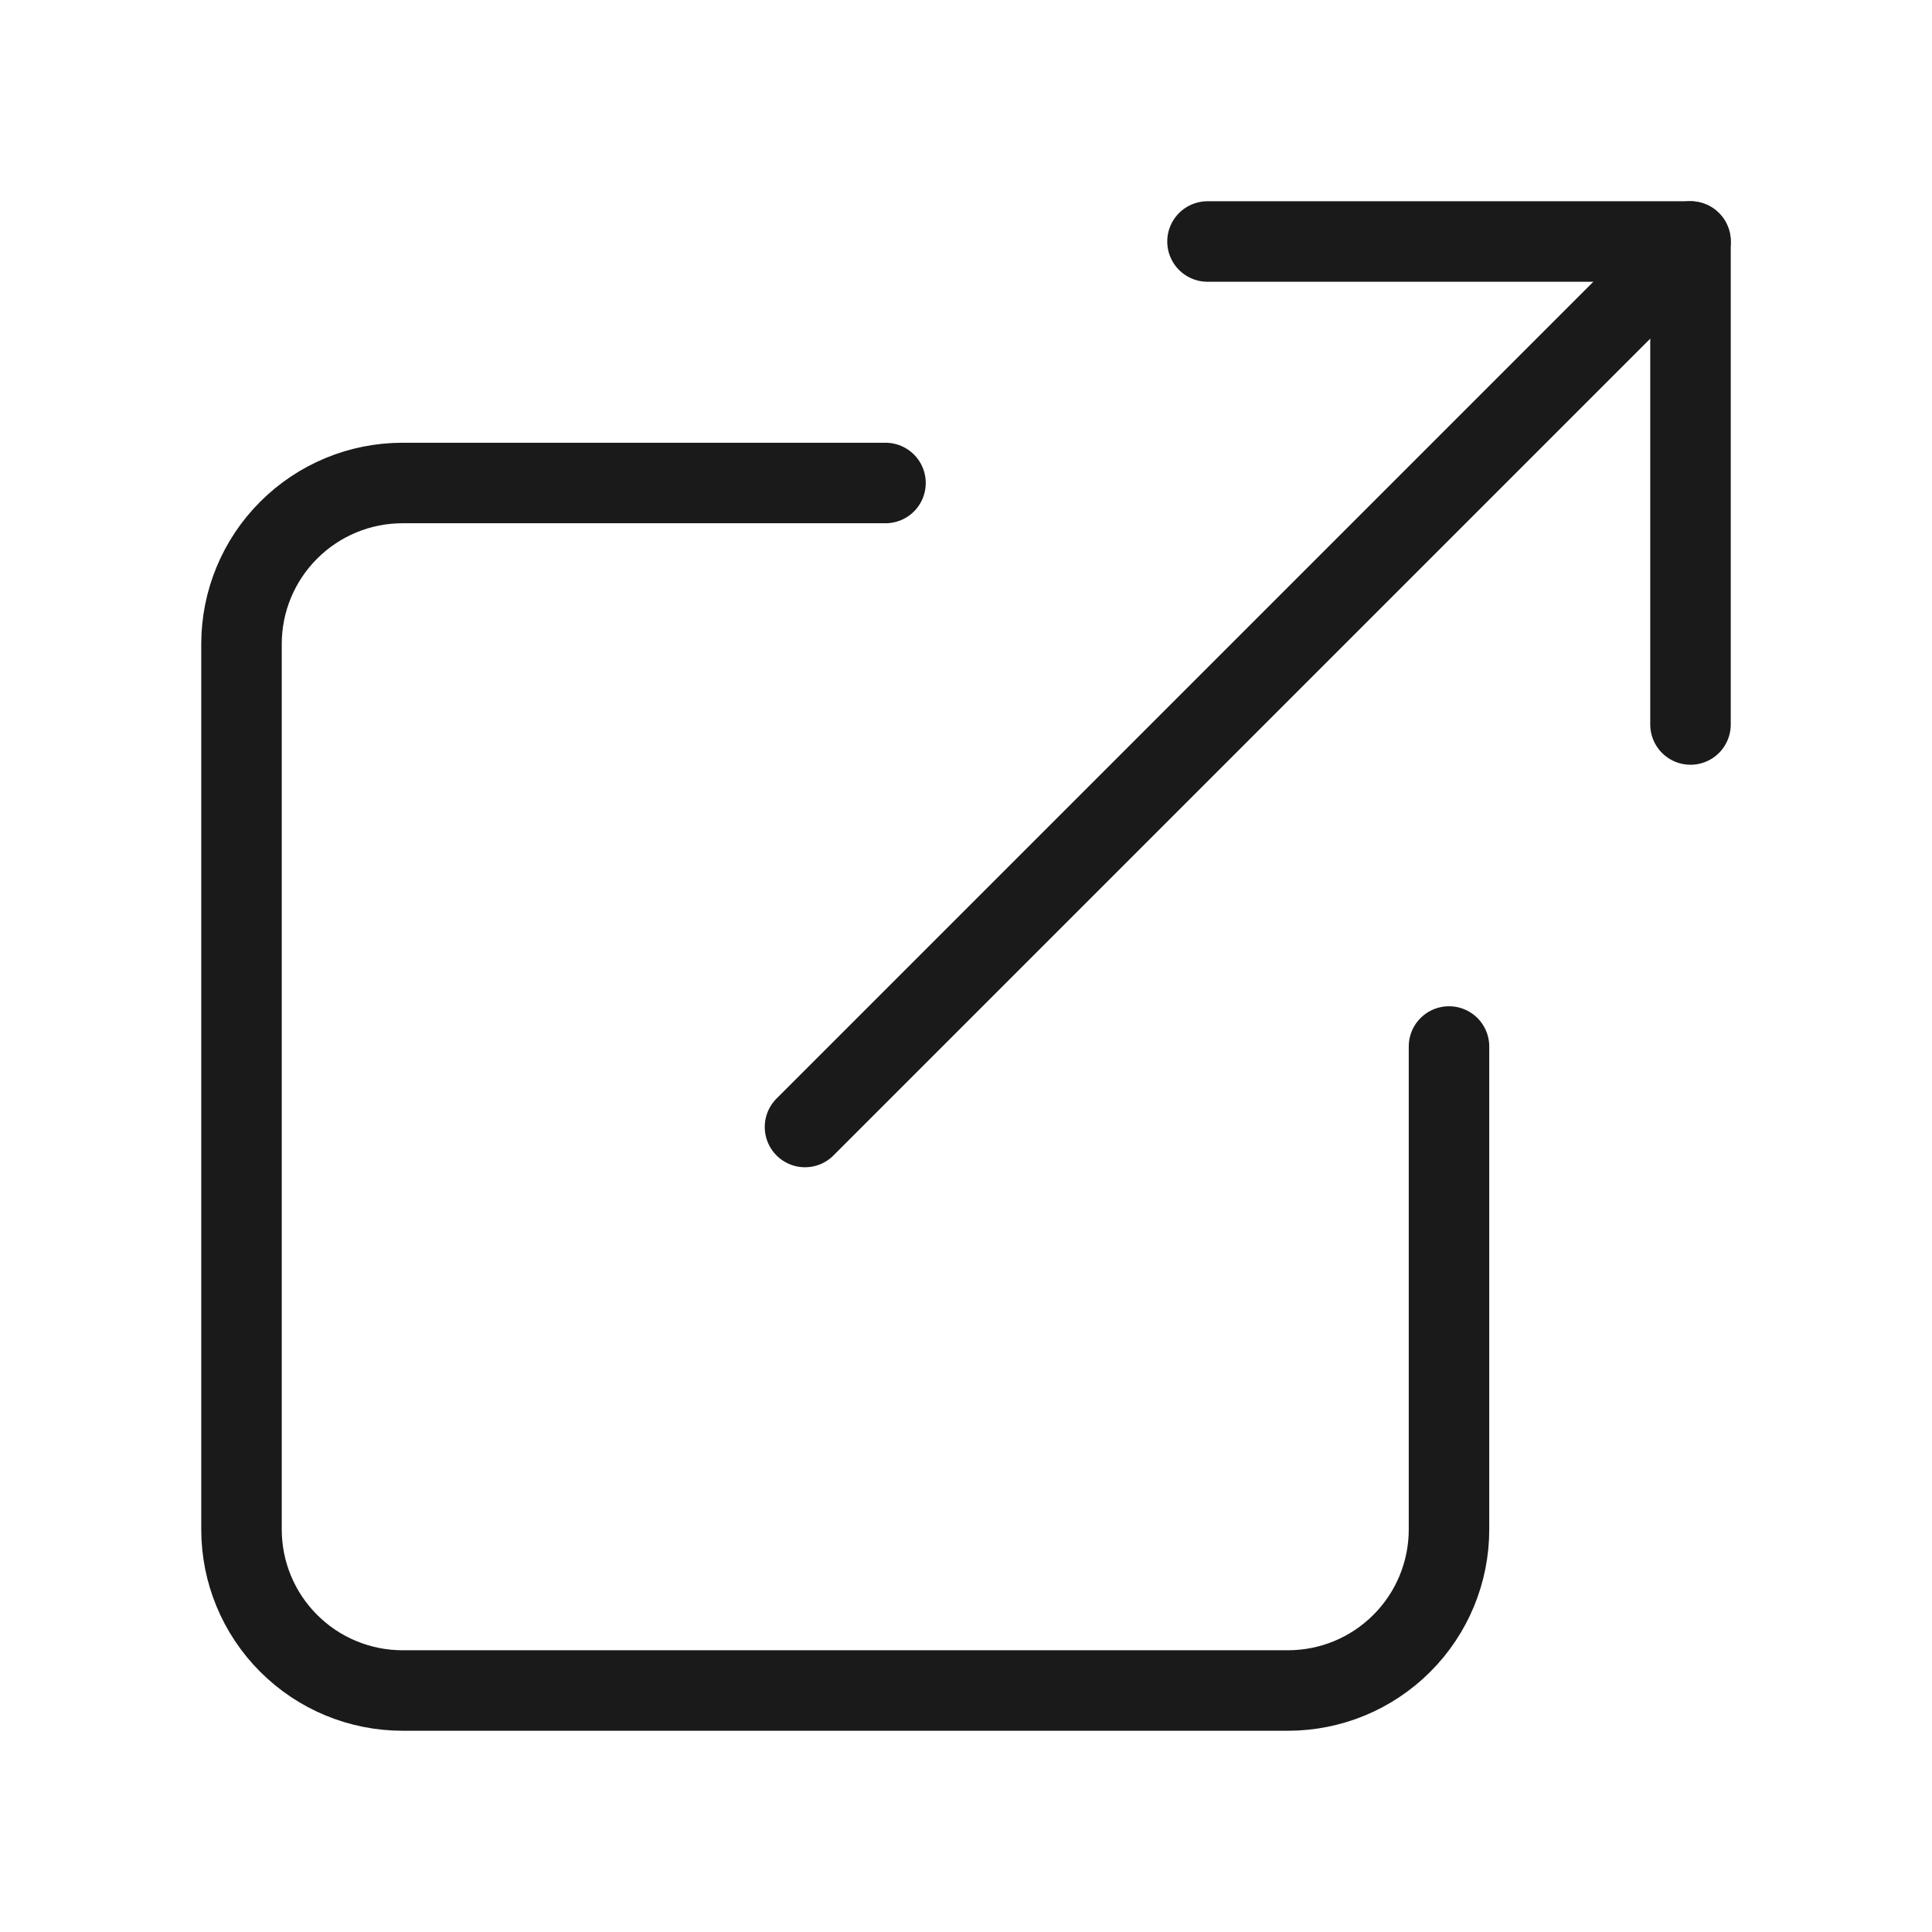
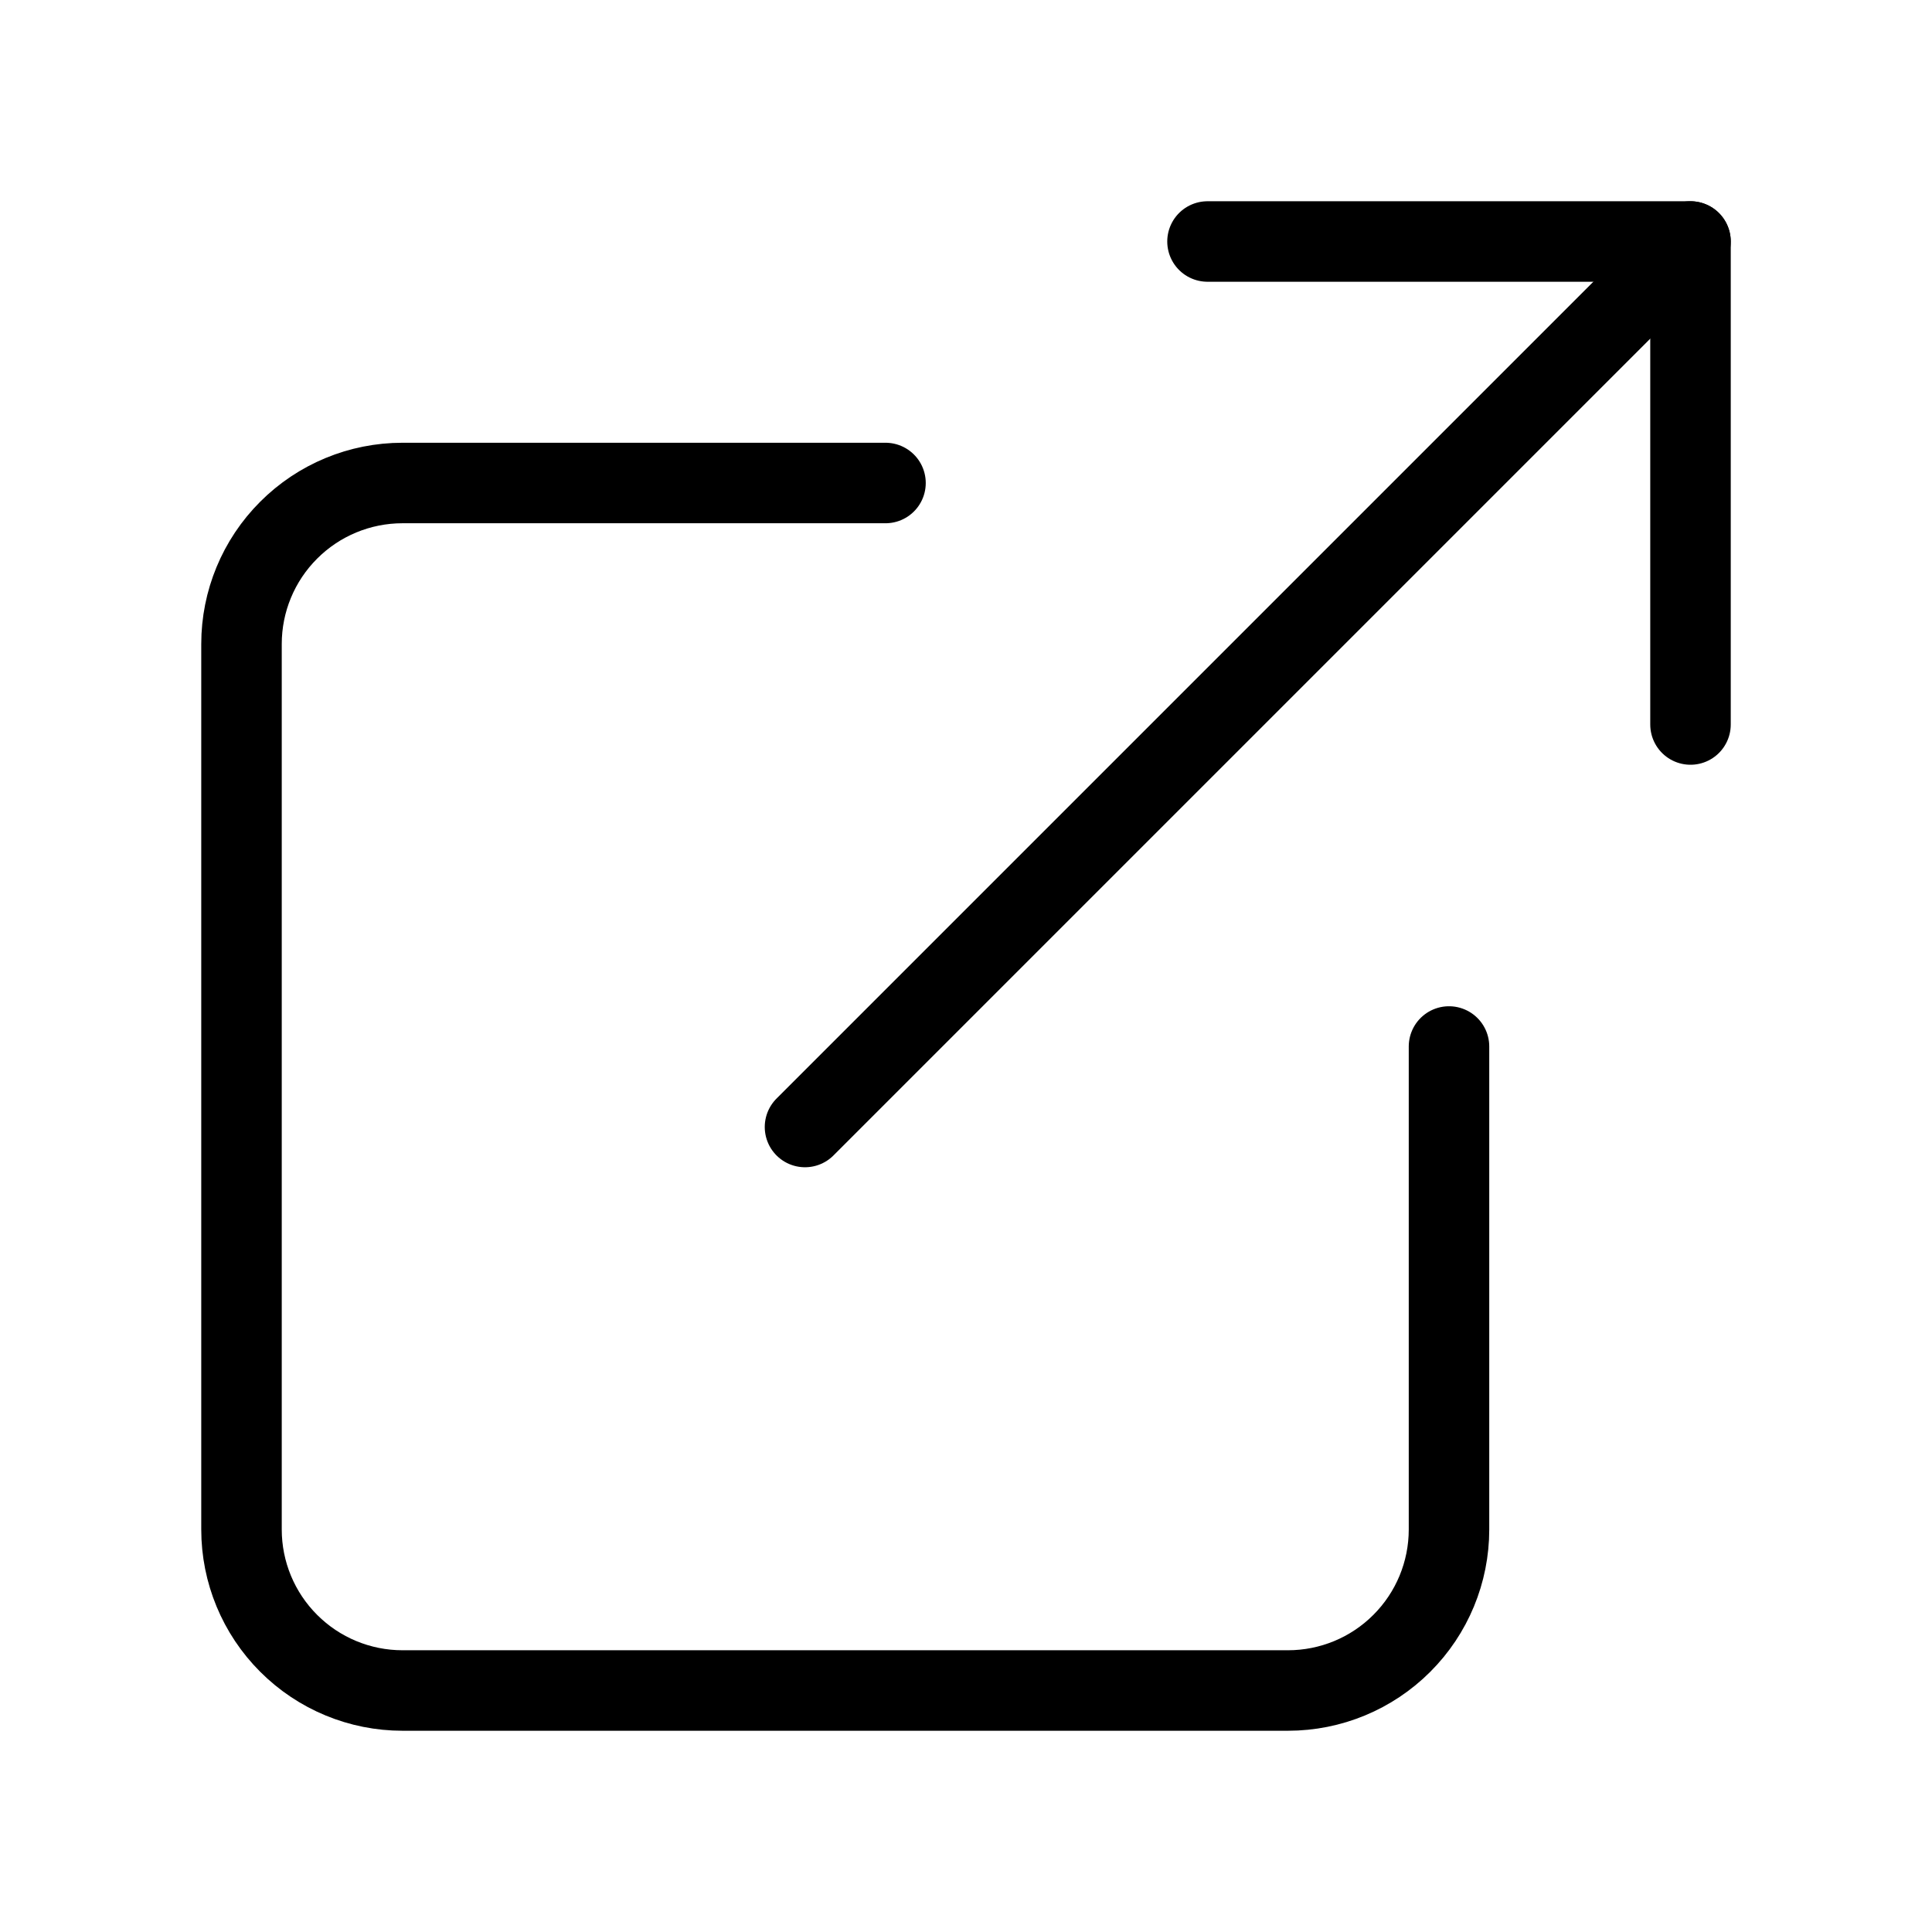
- <svg xmlns="http://www.w3.org/2000/svg" width="48" height="48" viewBox="0 0 48 48" fill="none">
-   <path d="M36 26V38C36 39.061 35.579 40.078 34.828 40.828C34.078 41.579 33.061 42 32 42H10C8.939 42 7.922 41.579 7.172 40.828C6.421 40.078 6 39.061 6 38V16C6 14.939 6.421 13.922 7.172 13.172C7.922 12.421 8.939 12 10 12H22" stroke="#1A1A1A" stroke-width="2" stroke-linecap="round" stroke-linejoin="round" />
-   <path d="M30 6H42V18" stroke="#1A1A1A" stroke-width="2" stroke-linecap="round" stroke-linejoin="round" />
-   <path d="M20 28L42 6" stroke="#1A1A1A" stroke-width="2" stroke-linecap="round" stroke-linejoin="round" />
+ <svg xmlns="http://www.w3.org/2000/svg" width="48" height="48" viewBox="0 0 48 48" fill="none" stroke="currentColor" stroke-width="2" stroke-linecap="round" stroke-linejoin="round">
+   <path d="M36 26V38C36 39.061 35.579 40.078 34.828 40.828C34.078 41.579 33.061 42 32 42H10C8.939 42 7.922 41.579 7.172 40.828C6.421 40.078 6 39.061 6 38V16C6 14.939 6.421 13.922 7.172 13.172C7.922 12.421 8.939 12 10 12H22" />
+   <path d="M30 6H42V18" />
+   <path d="M20 28L42 6" />
</svg>
